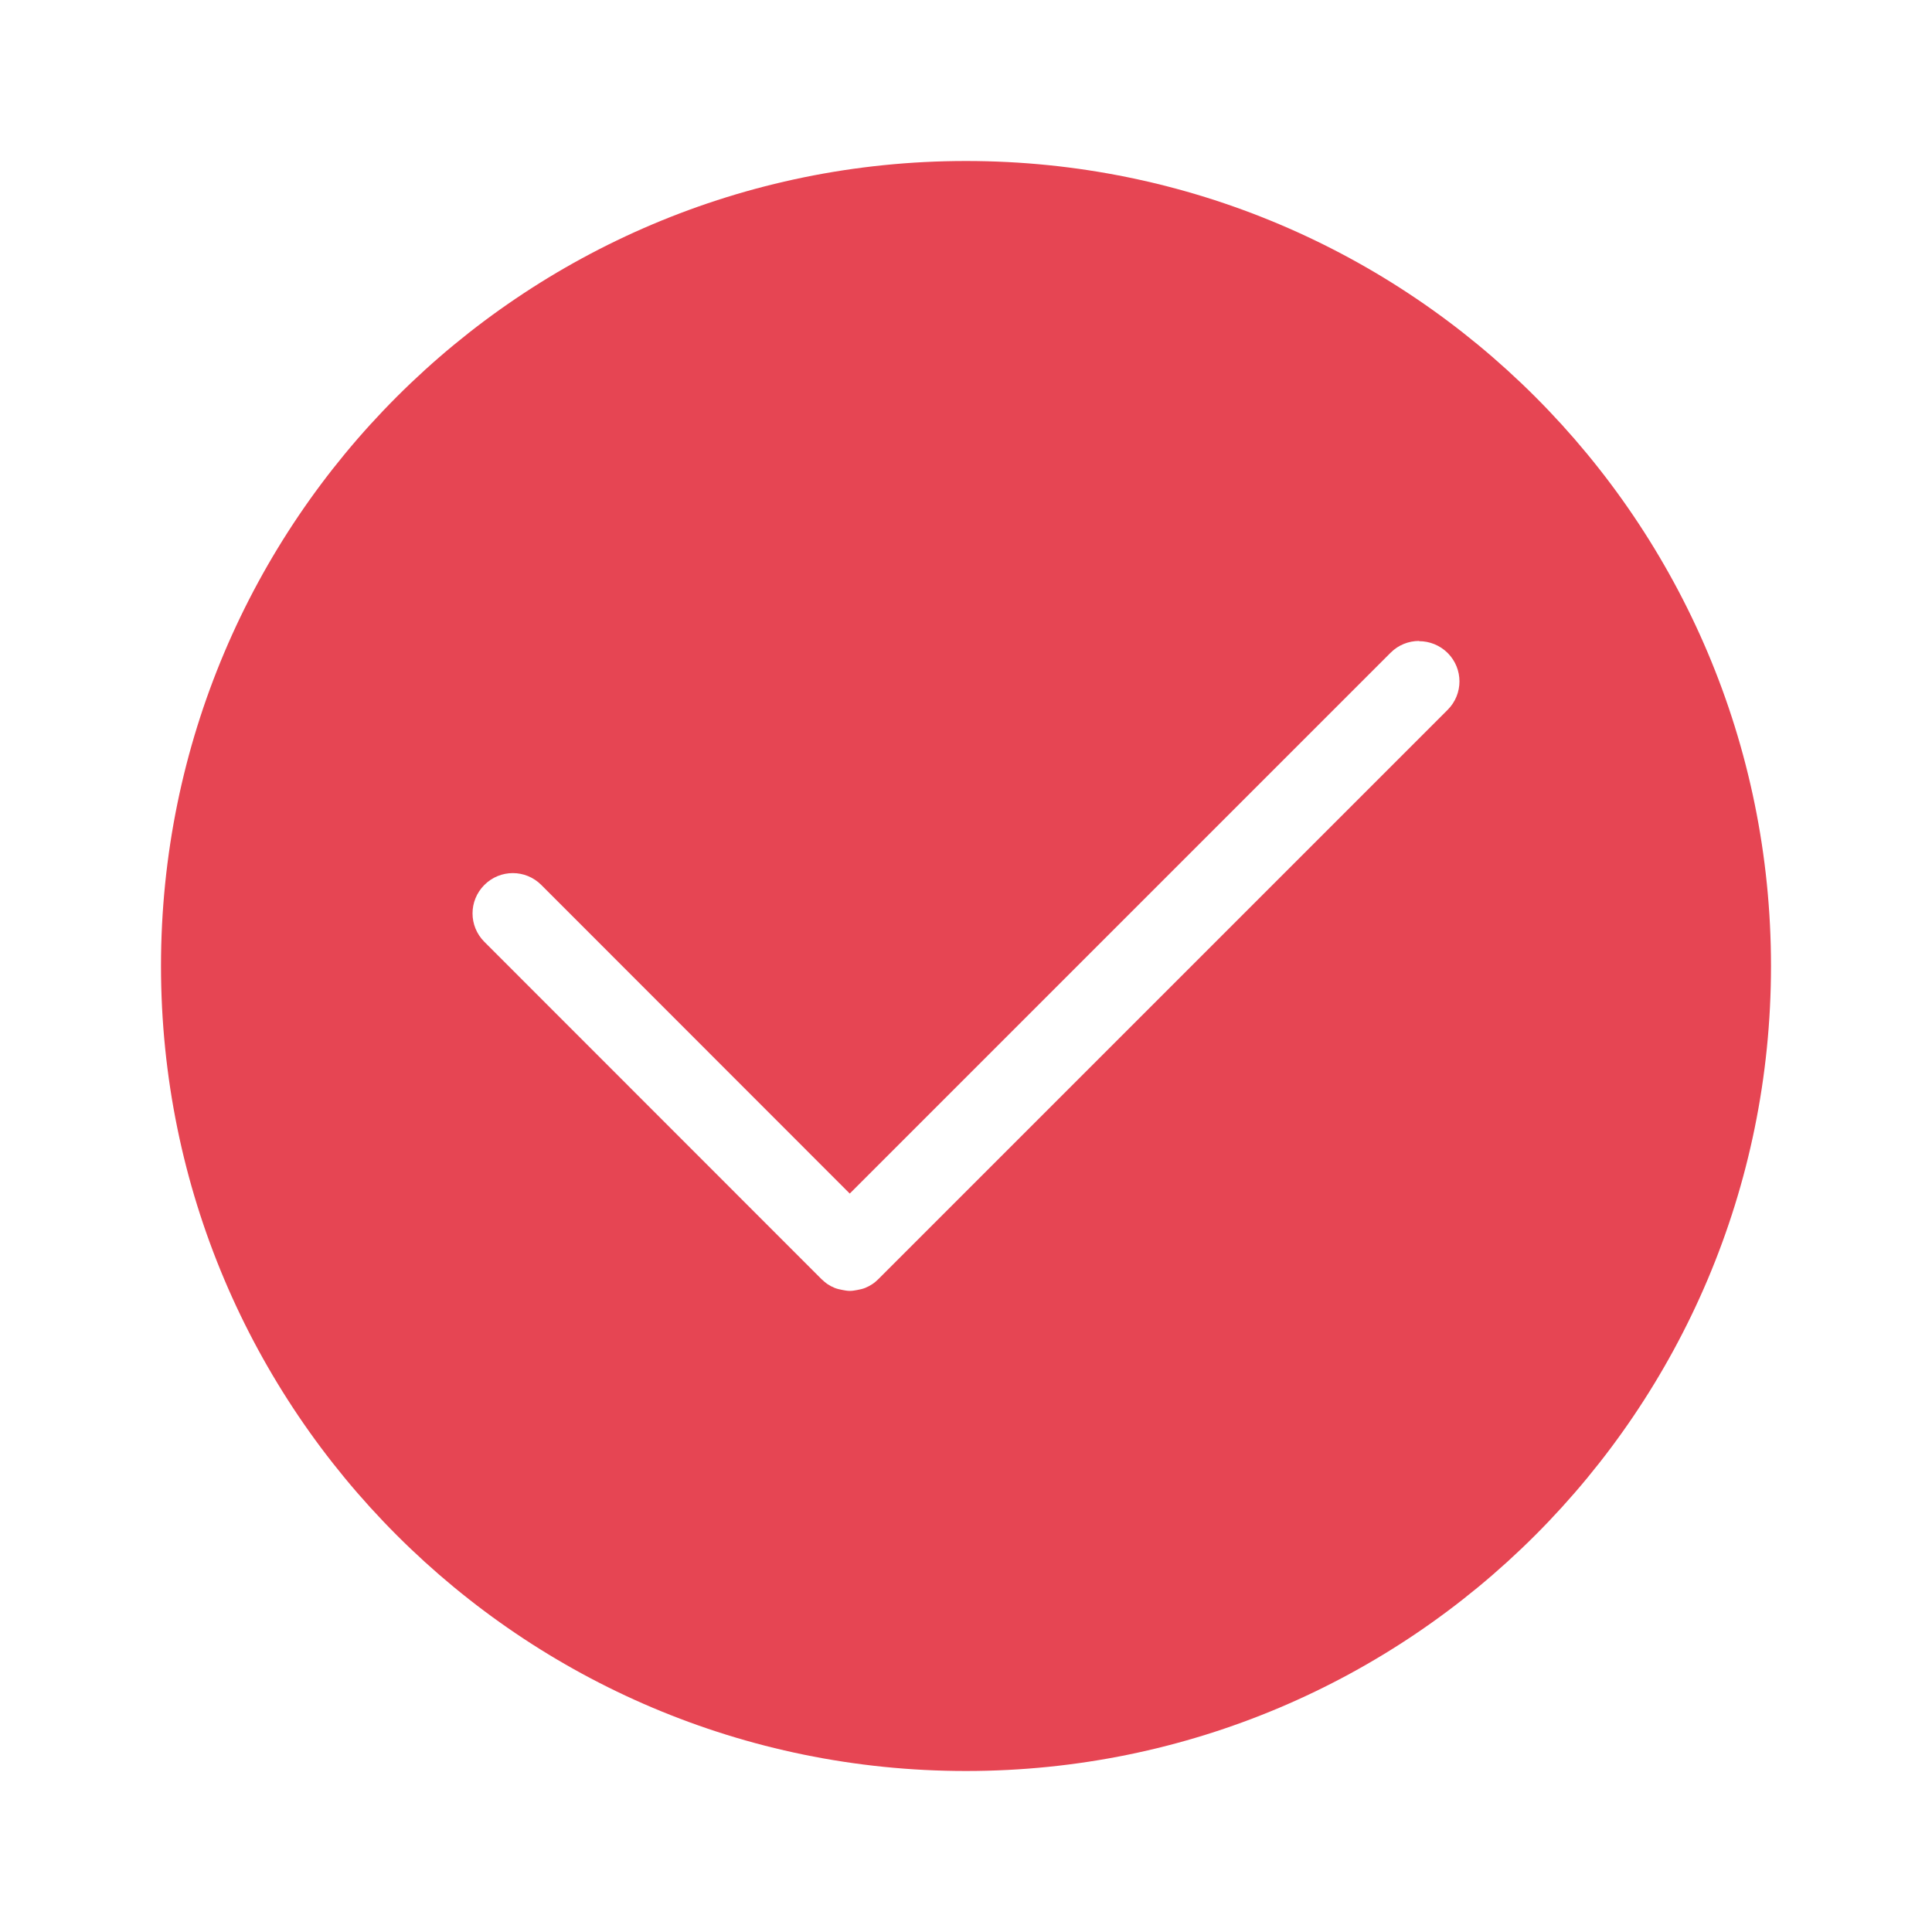
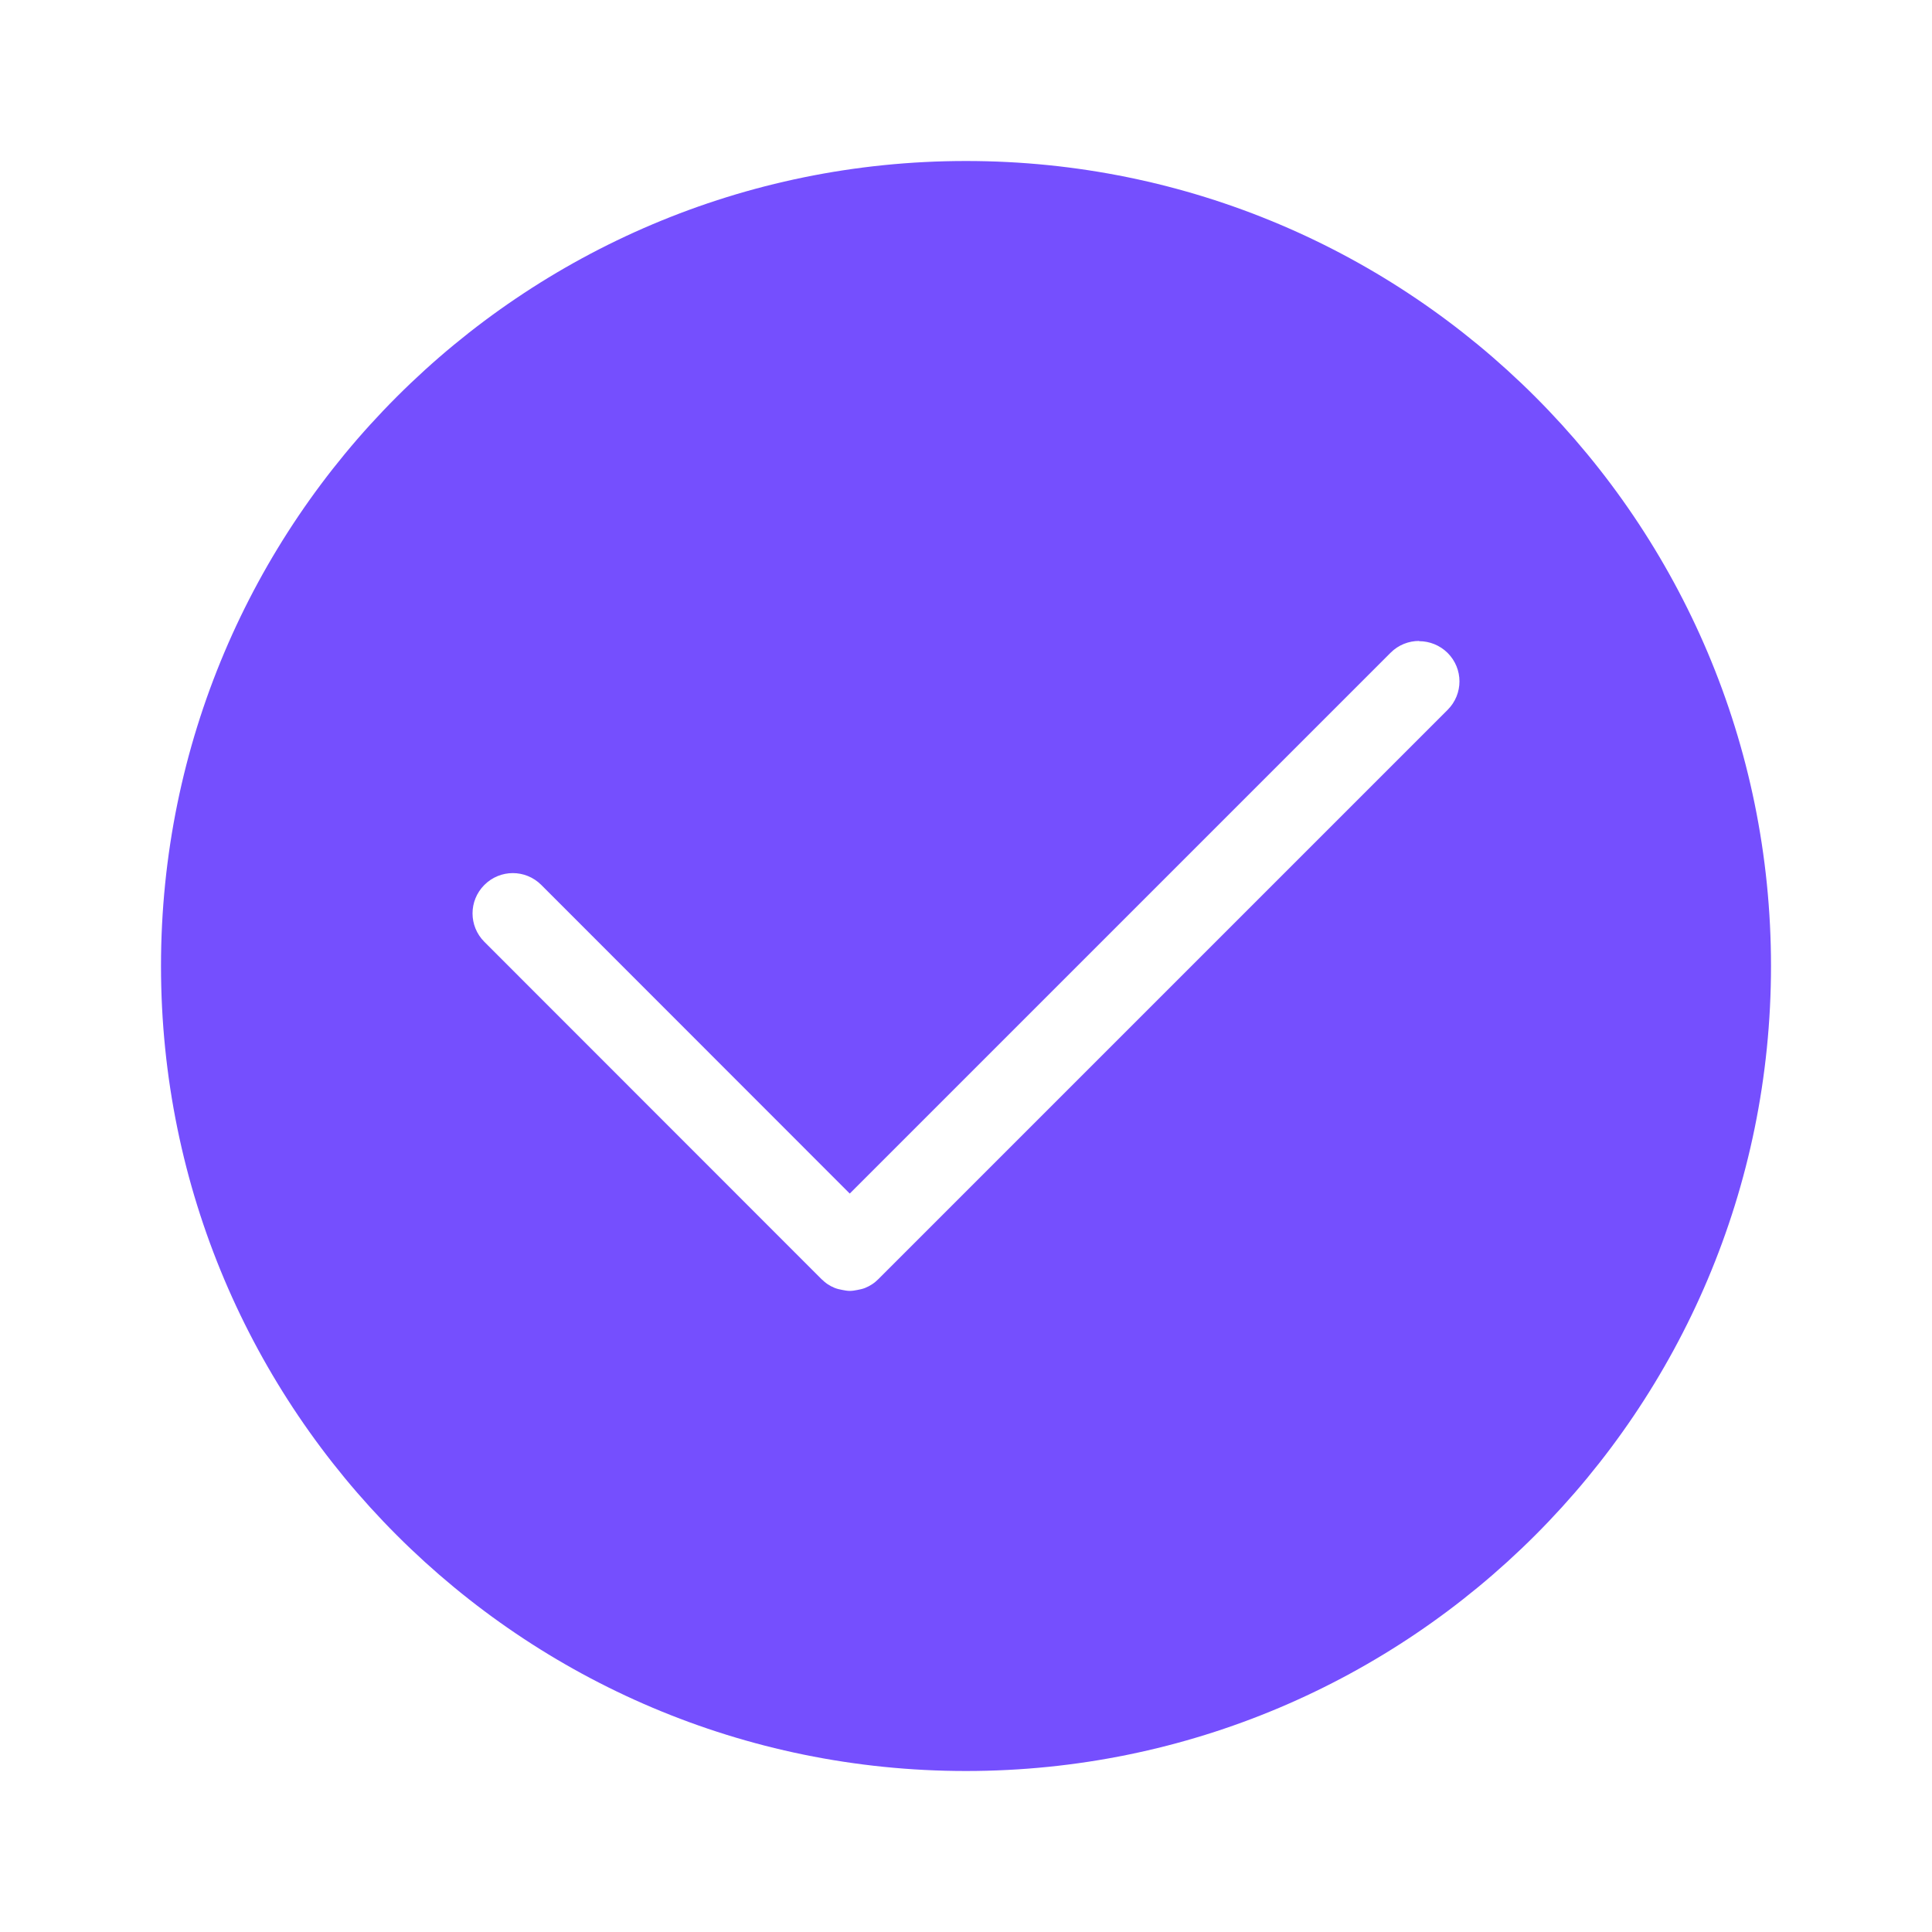
<svg xmlns="http://www.w3.org/2000/svg" width="24" height="24" version="1.1" viewBox="0 0 24 24">
-   <path d="m12 2a10 10 0 0 0-10 10 10 10 0 0 0 10 10 10 10 0 0 0 10-10 10 10 0 0 0-10-10zm5.629 5.963v0.002c0.128-4e-6 0.256 0.049 0.354 0.146 0.196 0.196 0.196 0.511 0 0.707l-7.072 7.072c-0.024 0.024-0.05 0.046-0.078 0.064-0.028 0.018-0.056 0.033-0.086 0.045-0.03 0.012-0.062 0.019-0.094 0.025-0.031 0.006-0.064 0.012-0.096 0.012-0.032 0-0.062-0.006-0.094-0.012-0.031-0.006-0.064-0.013-0.094-0.025-0.03-0.012-0.058-0.027-0.086-0.045-0.014-0.009-0.028-0.021-0.041-0.031-0.013-0.011-0.027-0.023-0.039-0.035l-4.186-4.188c-0.196-0.196-0.196-0.511 0-0.707 0.196-0.196 0.511-0.196 0.707 0l3.832 3.834 6.719-6.719c0.098-0.098 0.226-0.146 0.354-0.146z" fill="#e64553" />
+   <path d="m12 2a10 10 0 0 0-10 10 10 10 0 0 0 10 10 10 10 0 0 0 10-10 10 10 0 0 0-10-10zm5.629 5.963v0.002c0.128-4e-6 0.256 0.049 0.354 0.146 0.196 0.196 0.196 0.511 0 0.707l-7.072 7.072c-0.024 0.024-0.05 0.046-0.078 0.064-0.028 0.018-0.056 0.033-0.086 0.045-0.03 0.012-0.062 0.019-0.094 0.025-0.031 0.006-0.064 0.012-0.096 0.012-0.032 0-0.062-0.006-0.094-0.012-0.031-0.006-0.064-0.013-0.094-0.025-0.03-0.012-0.058-0.027-0.086-0.045-0.014-0.009-0.028-0.021-0.041-0.031-0.013-0.011-0.027-0.023-0.039-0.035l-4.186-4.188c-0.196-0.196-0.196-0.511 0-0.707 0.196-0.196 0.511-0.196 0.707 0l3.832 3.834 6.719-6.719c0.098-0.098 0.226-0.146 0.354-0.146z" fill="#754ffe" />
</svg>
